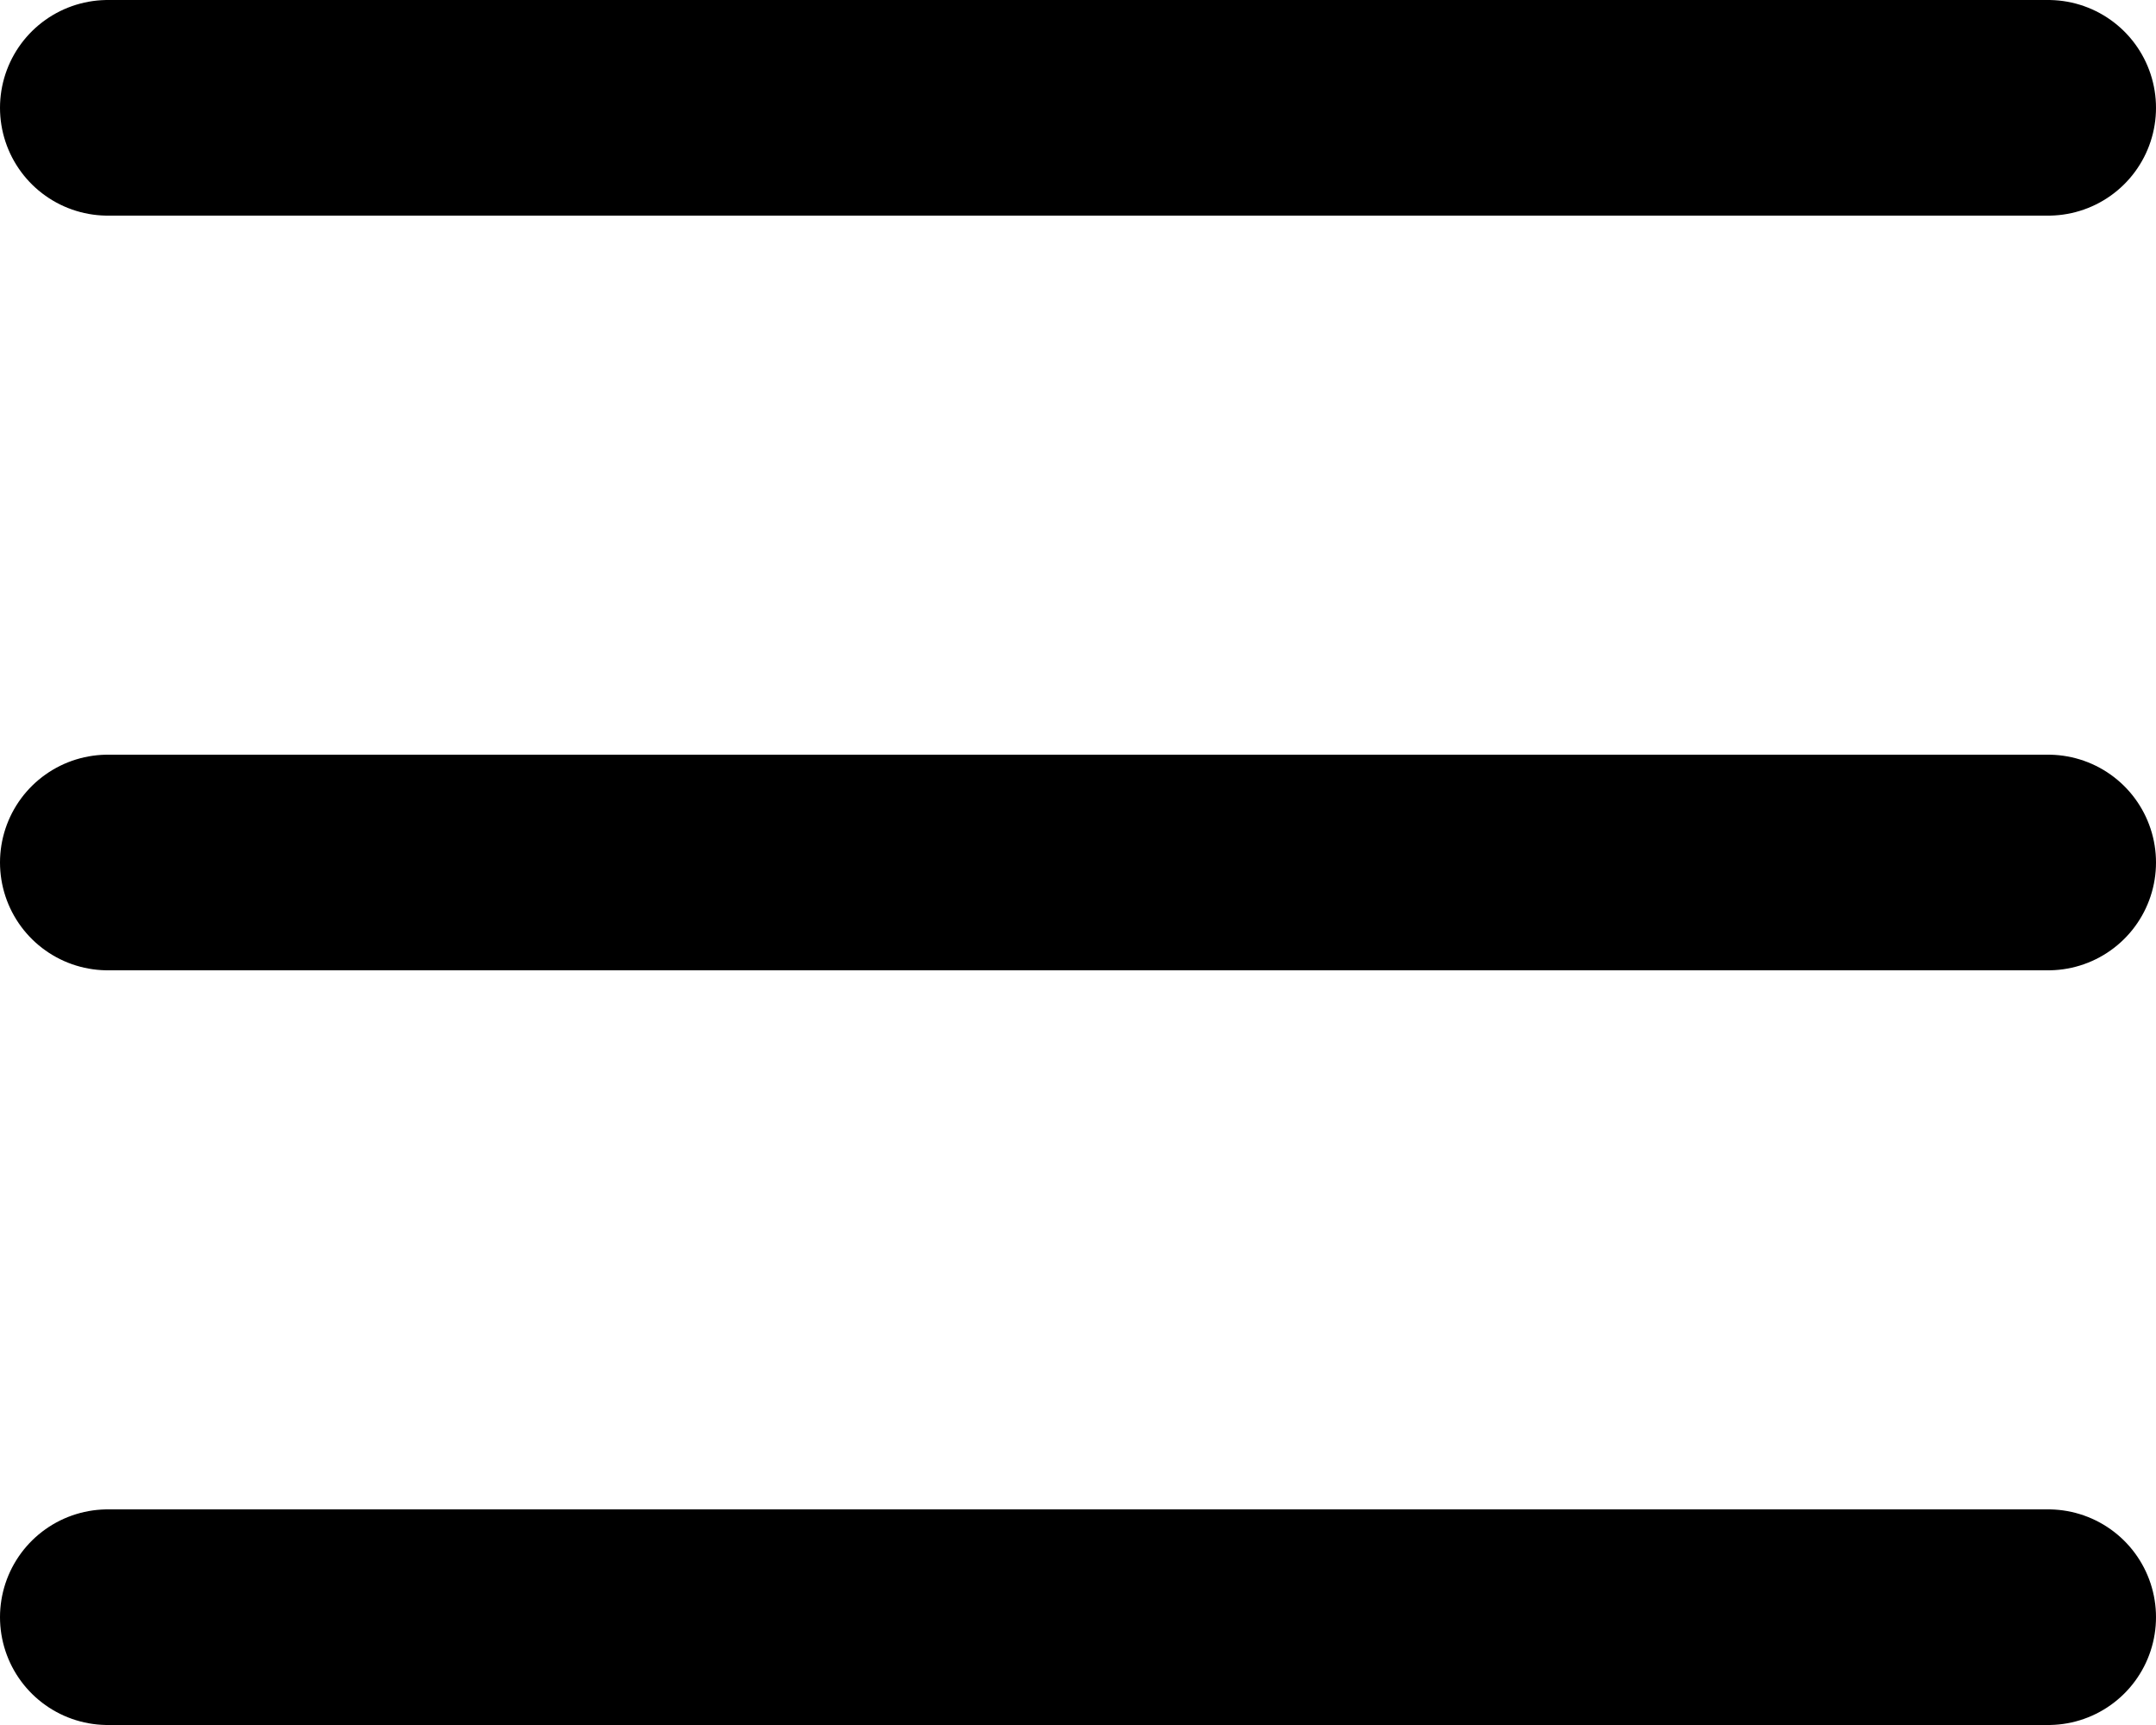
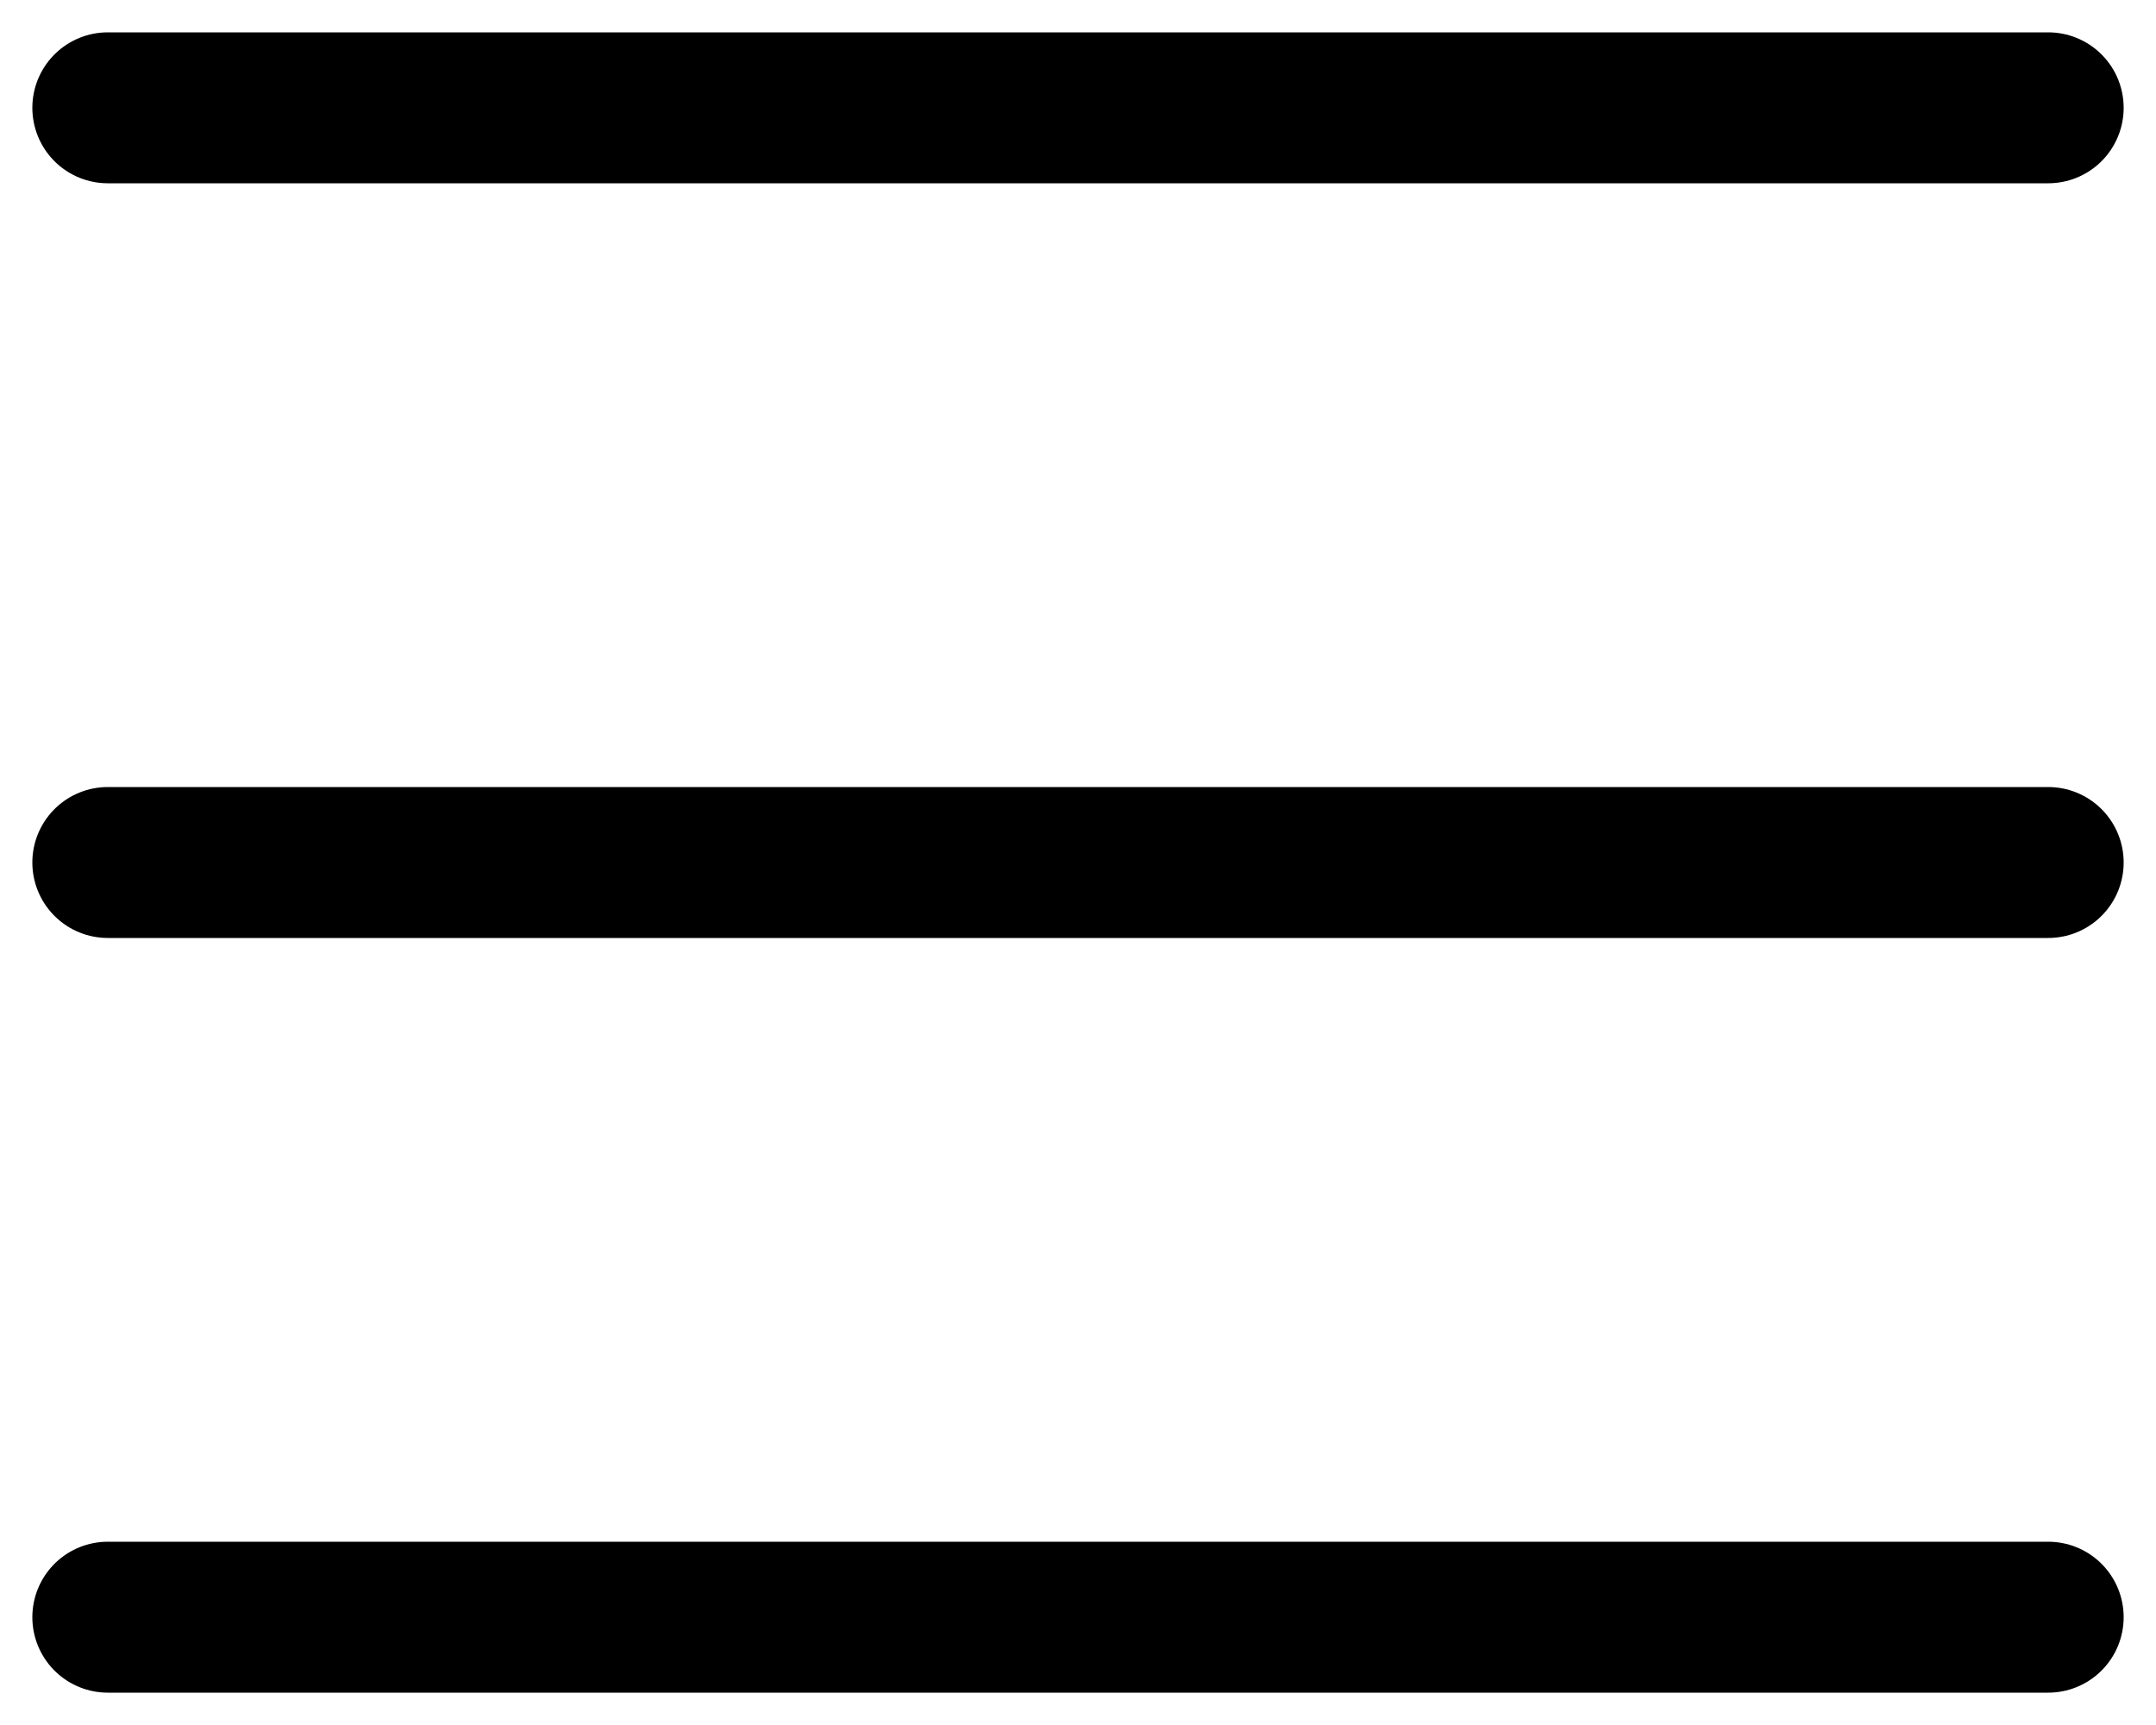
<svg xmlns="http://www.w3.org/2000/svg" width="10" height="8" viewBox="0 0 10 8" fill="none">
-   <path d="M0.5 0.5H9.5M0.5 4H9.5M0.5 7.5H9.5" stroke="black" stroke-linecap="round" stroke-linejoin="round" />
+   <path d="M0.5 0.5H9.5M0.5 4H9.5M0.5 7.5H9.5" stroke="currentColor" stroke-width="0.7" stroke-linecap="round" stroke-linejoin="round" />
</svg>
